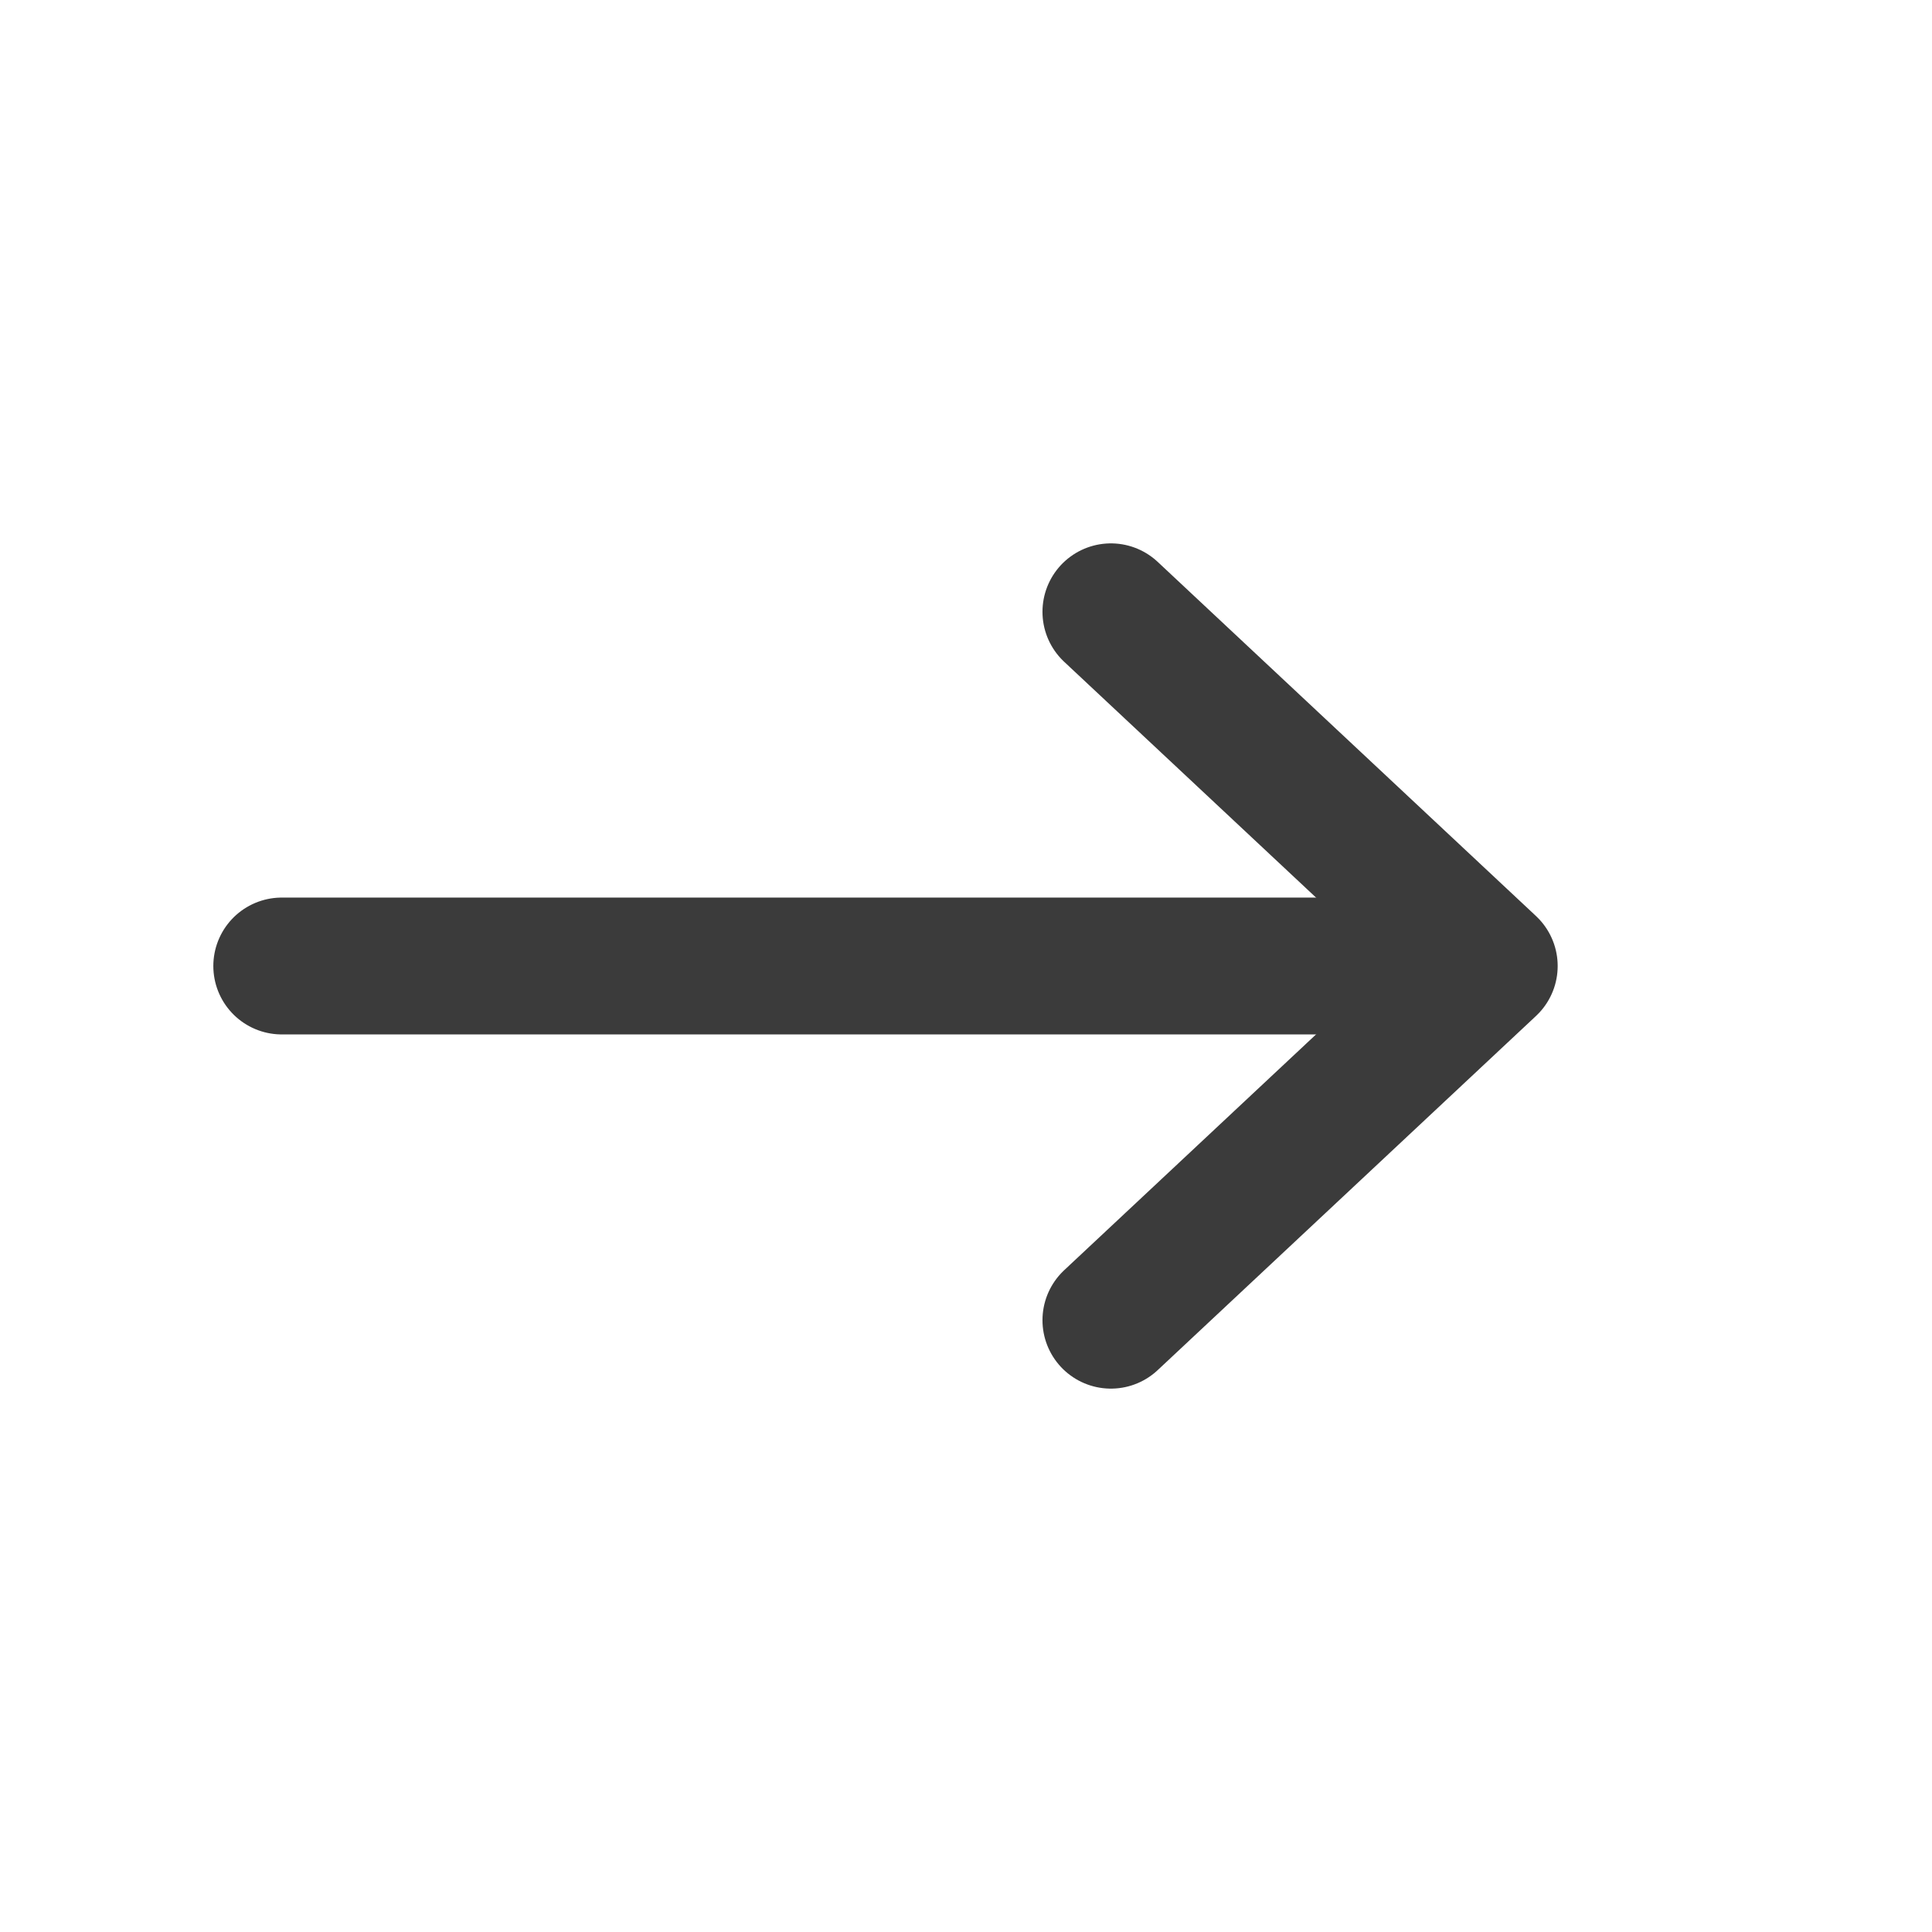
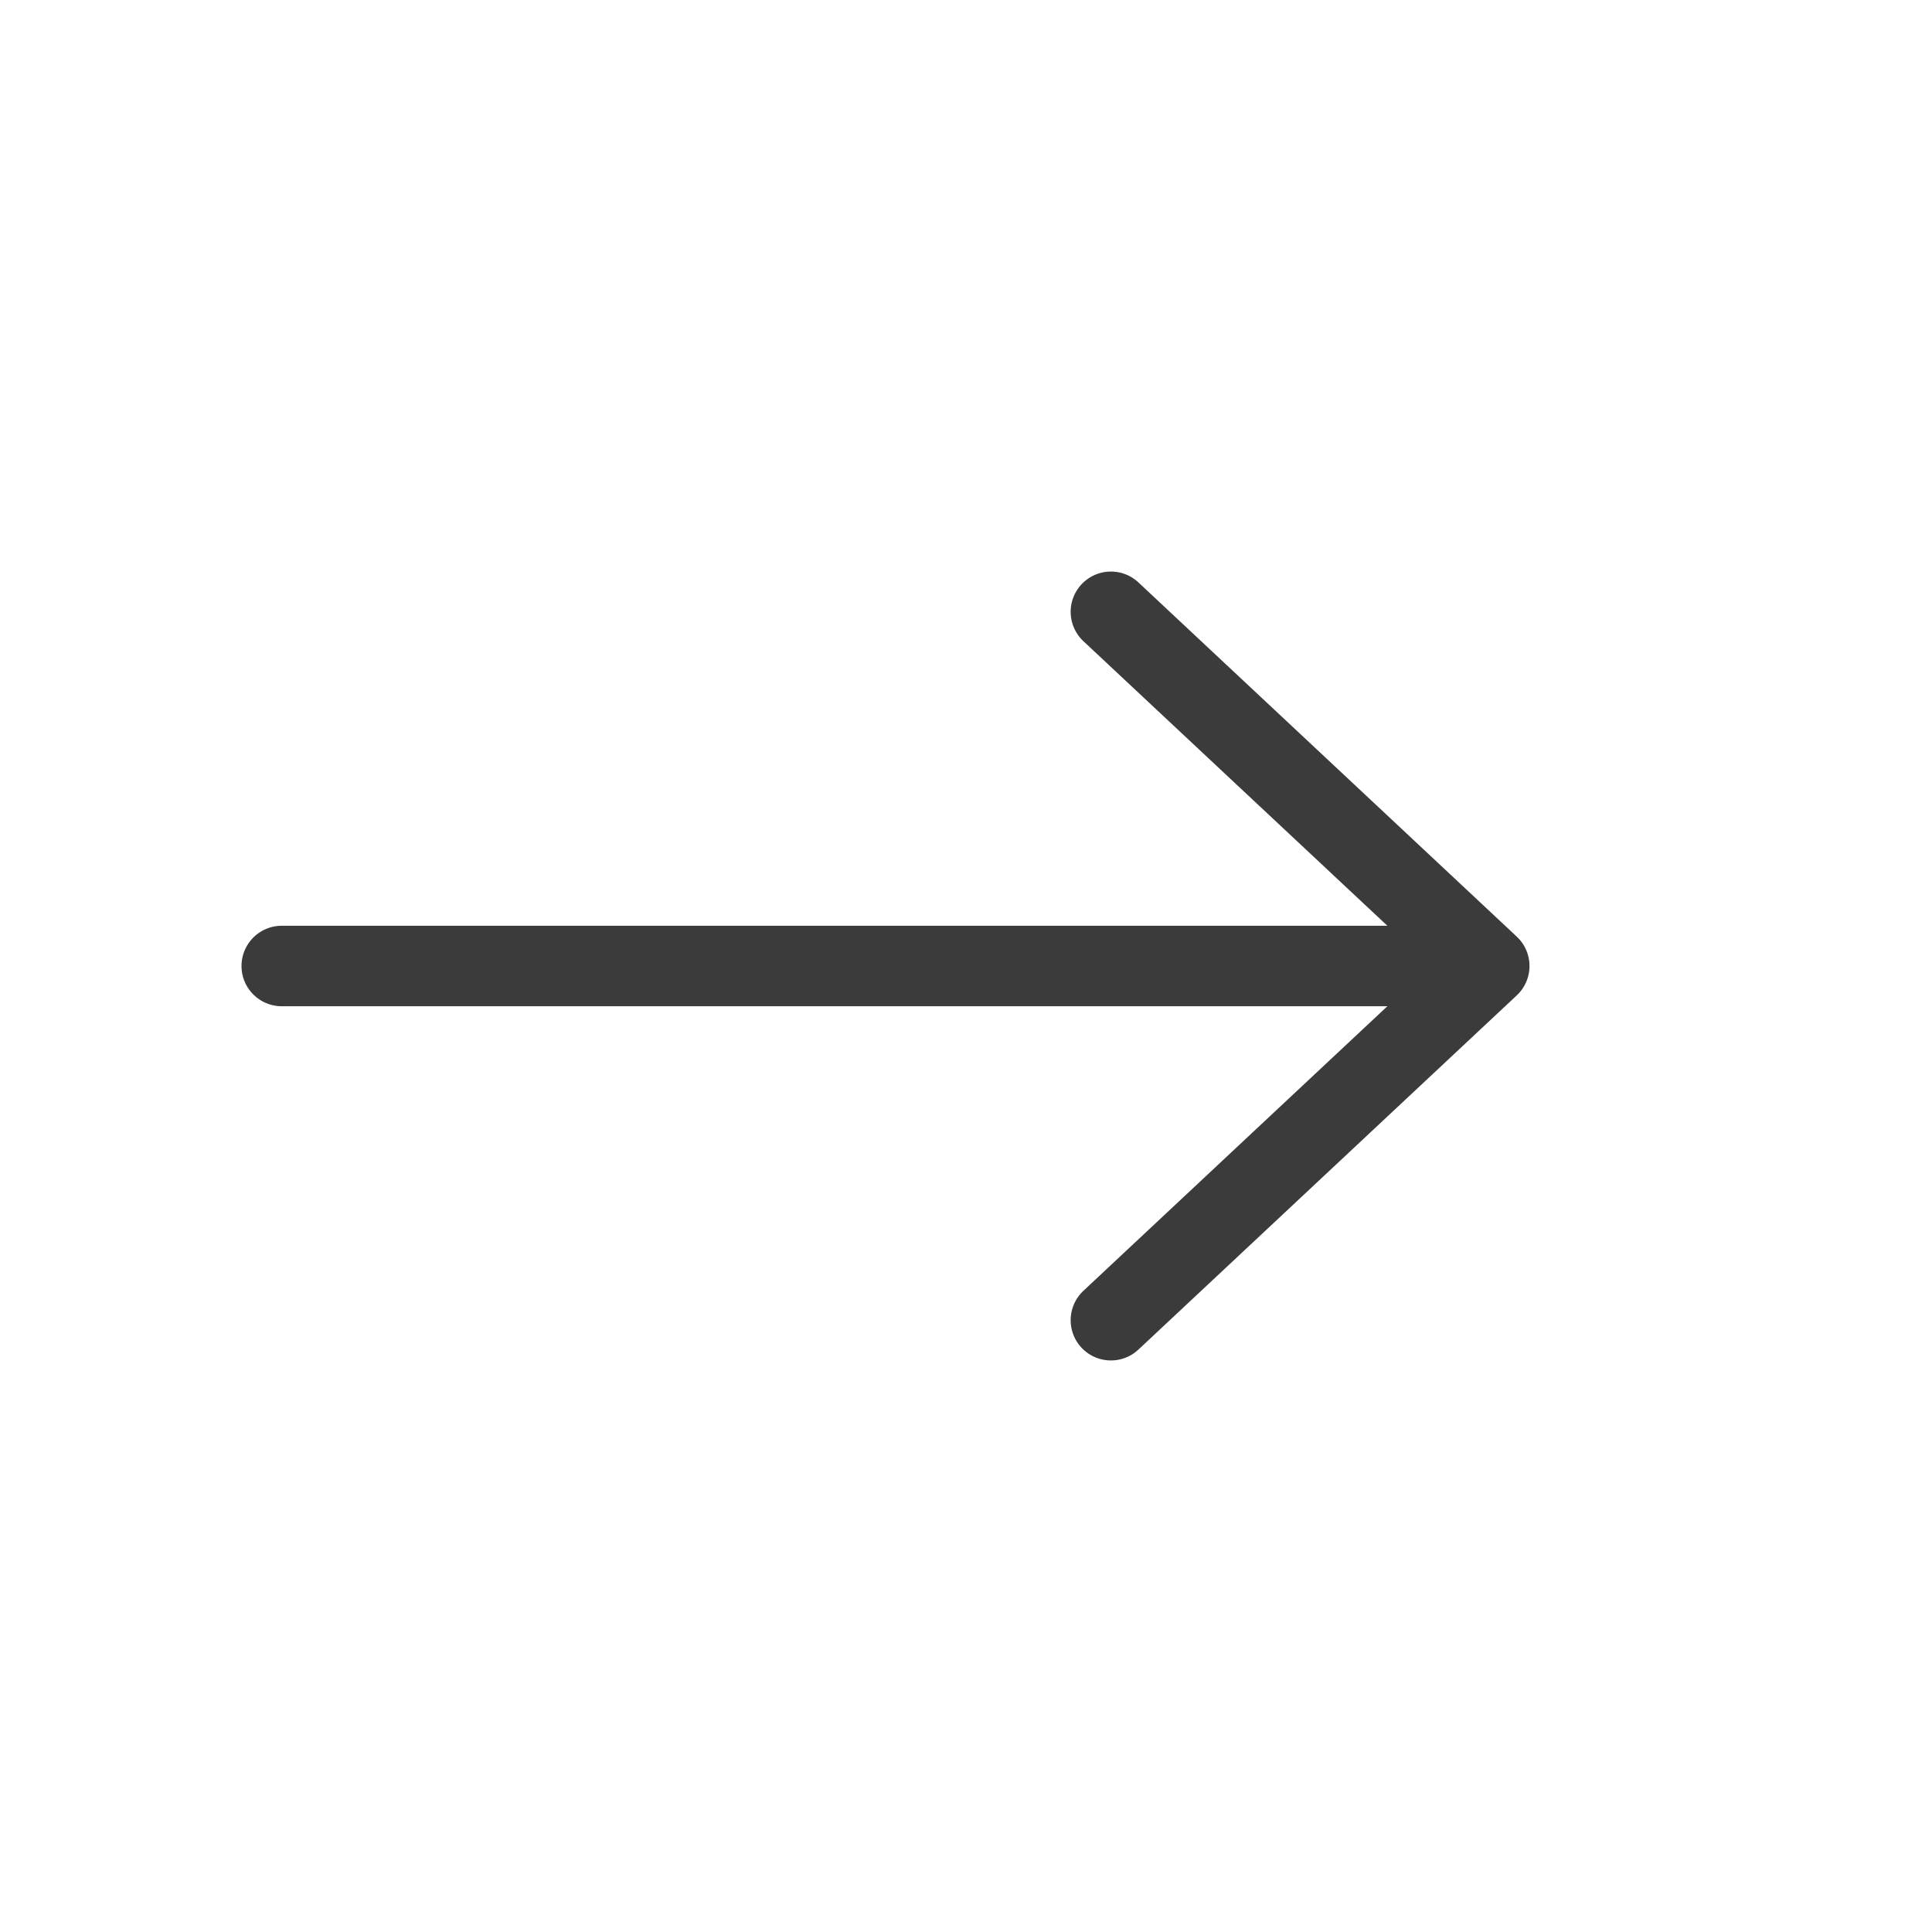
<svg xmlns="http://www.w3.org/2000/svg" width="24" height="24" viewBox="0 0 24 24">
-   <g fill="none" stroke="#3b3b3b" stroke-width="1.7" stroke-linecap="round" stroke-linejoin="round">
+   <g fill="none" stroke="#3b3b3b" stroke-width="1.00" stroke-linecap="round" stroke-linejoin="round">
    <path d="M3.5 12 H17.5" />
    <path d="M13.8 7.6 L18.5 12 L13.8 16.4" />
  </g>
</svg>
